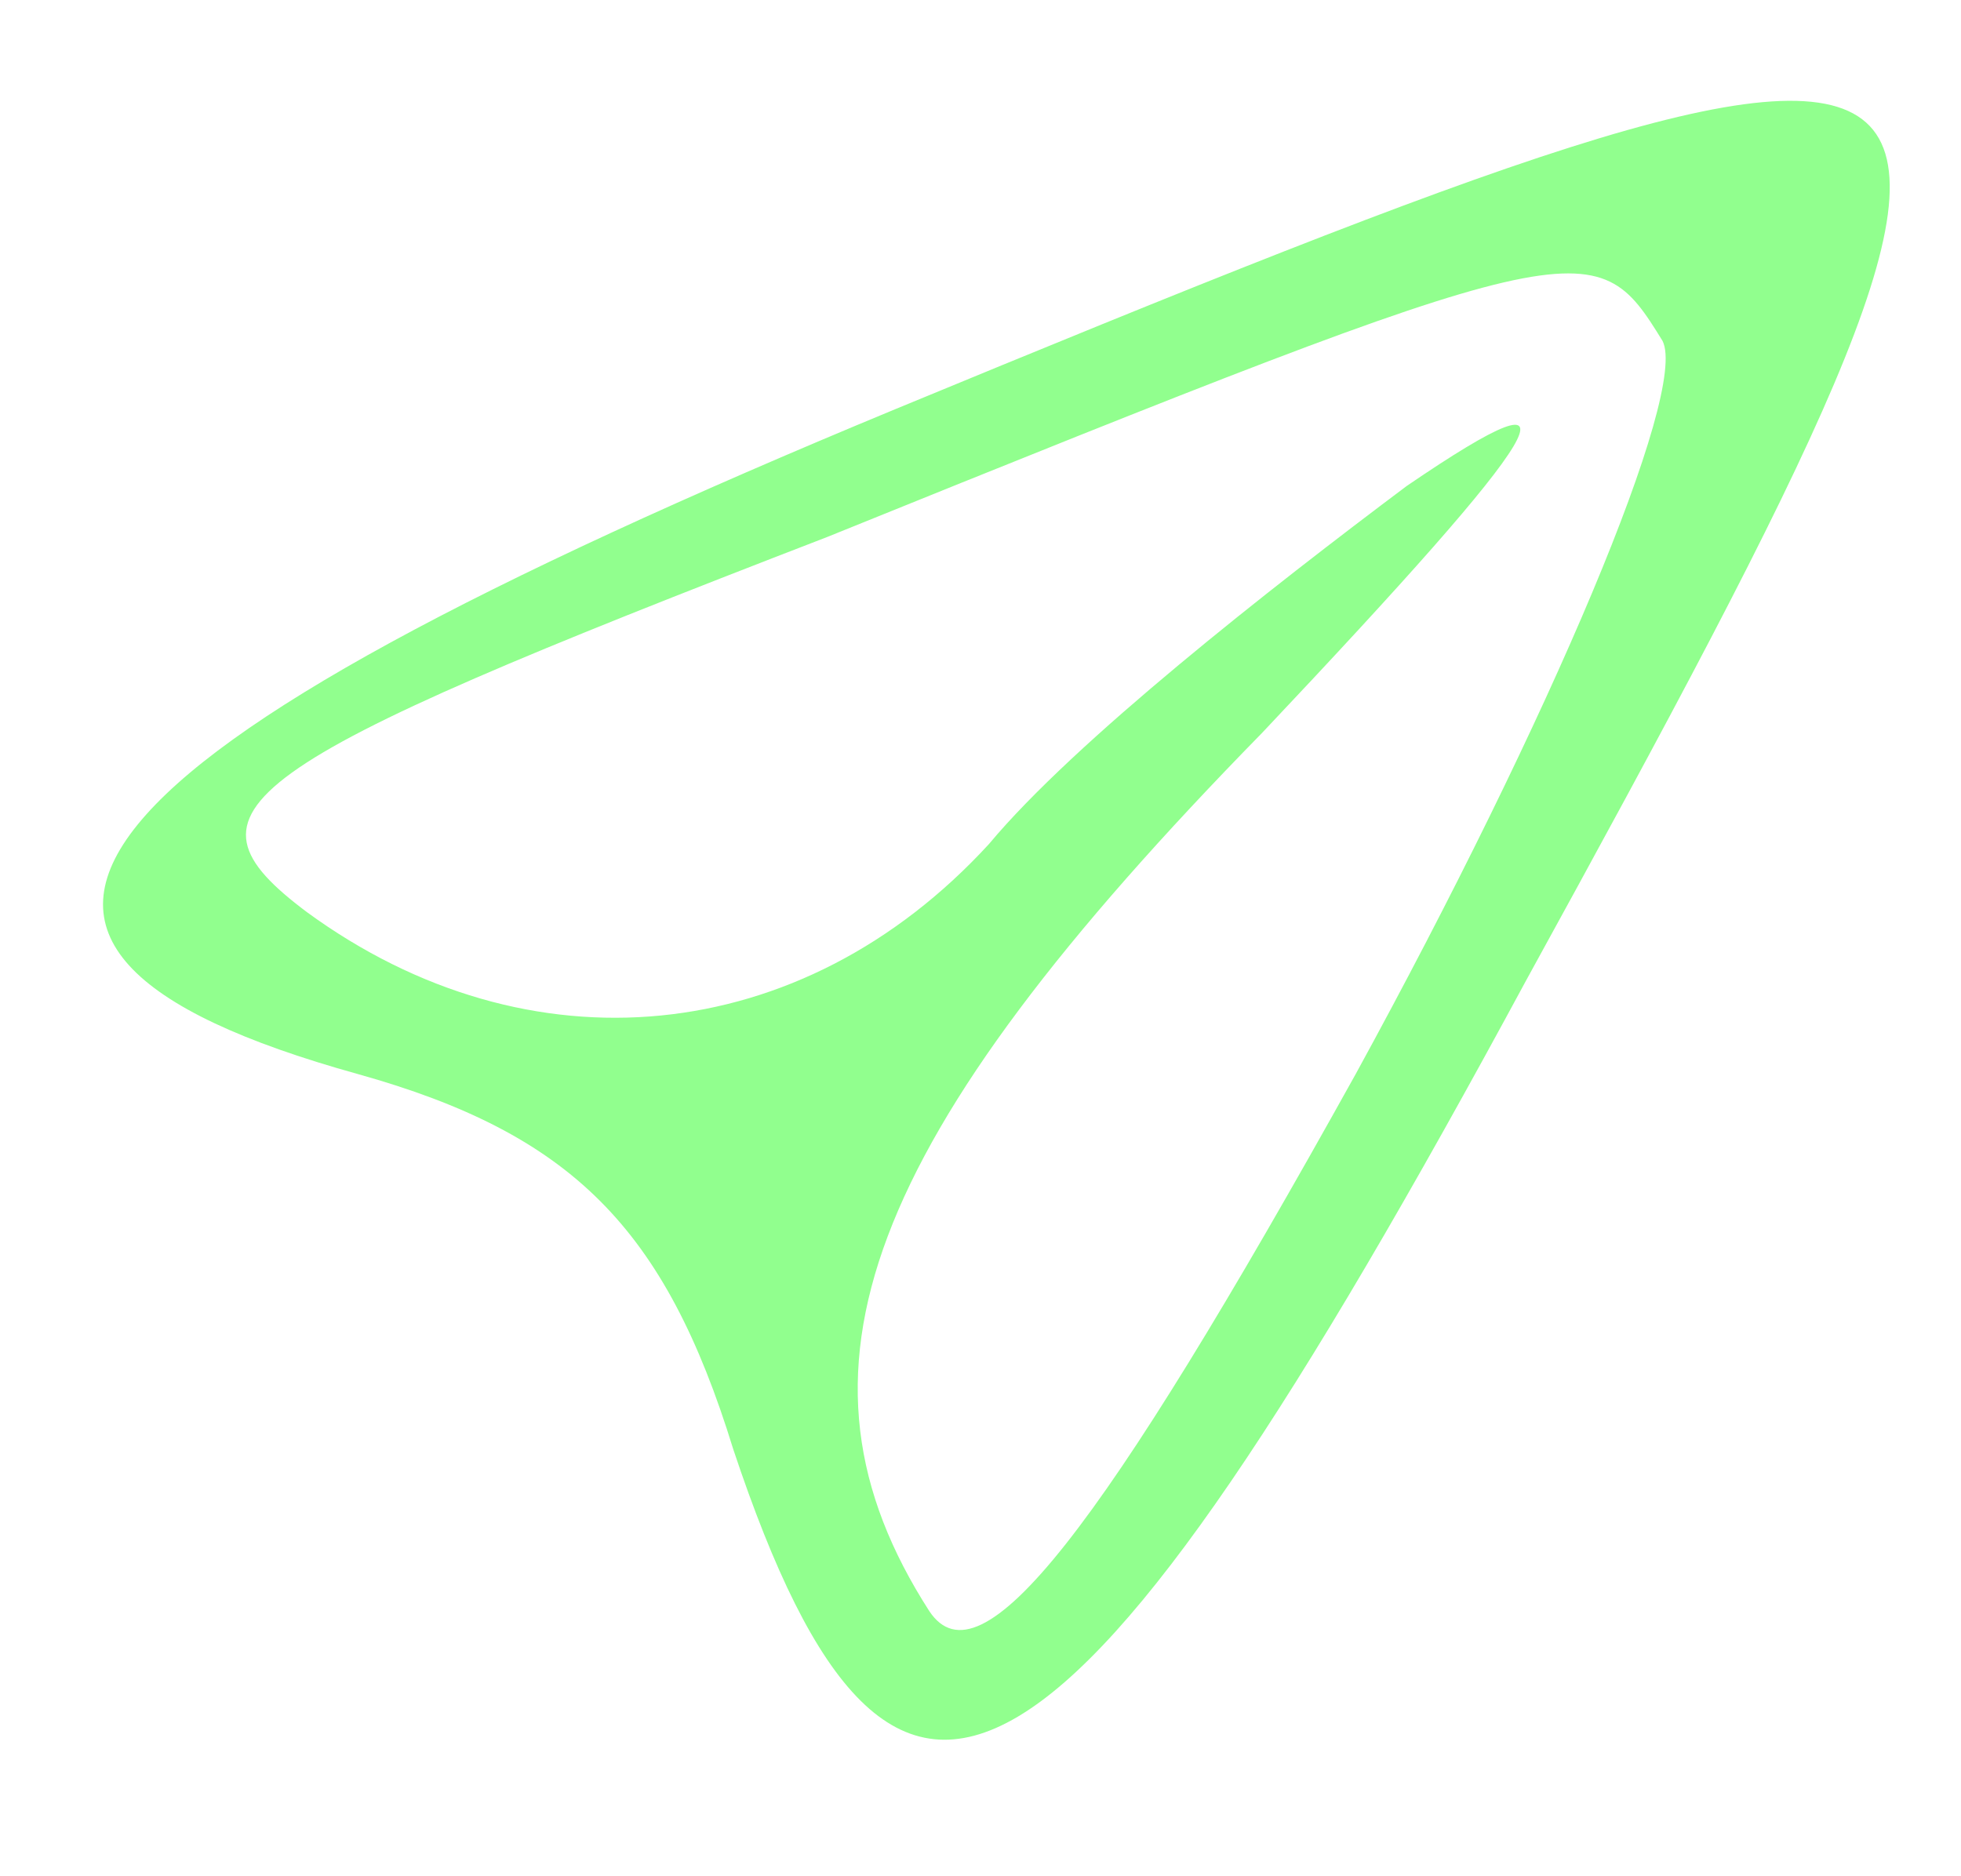
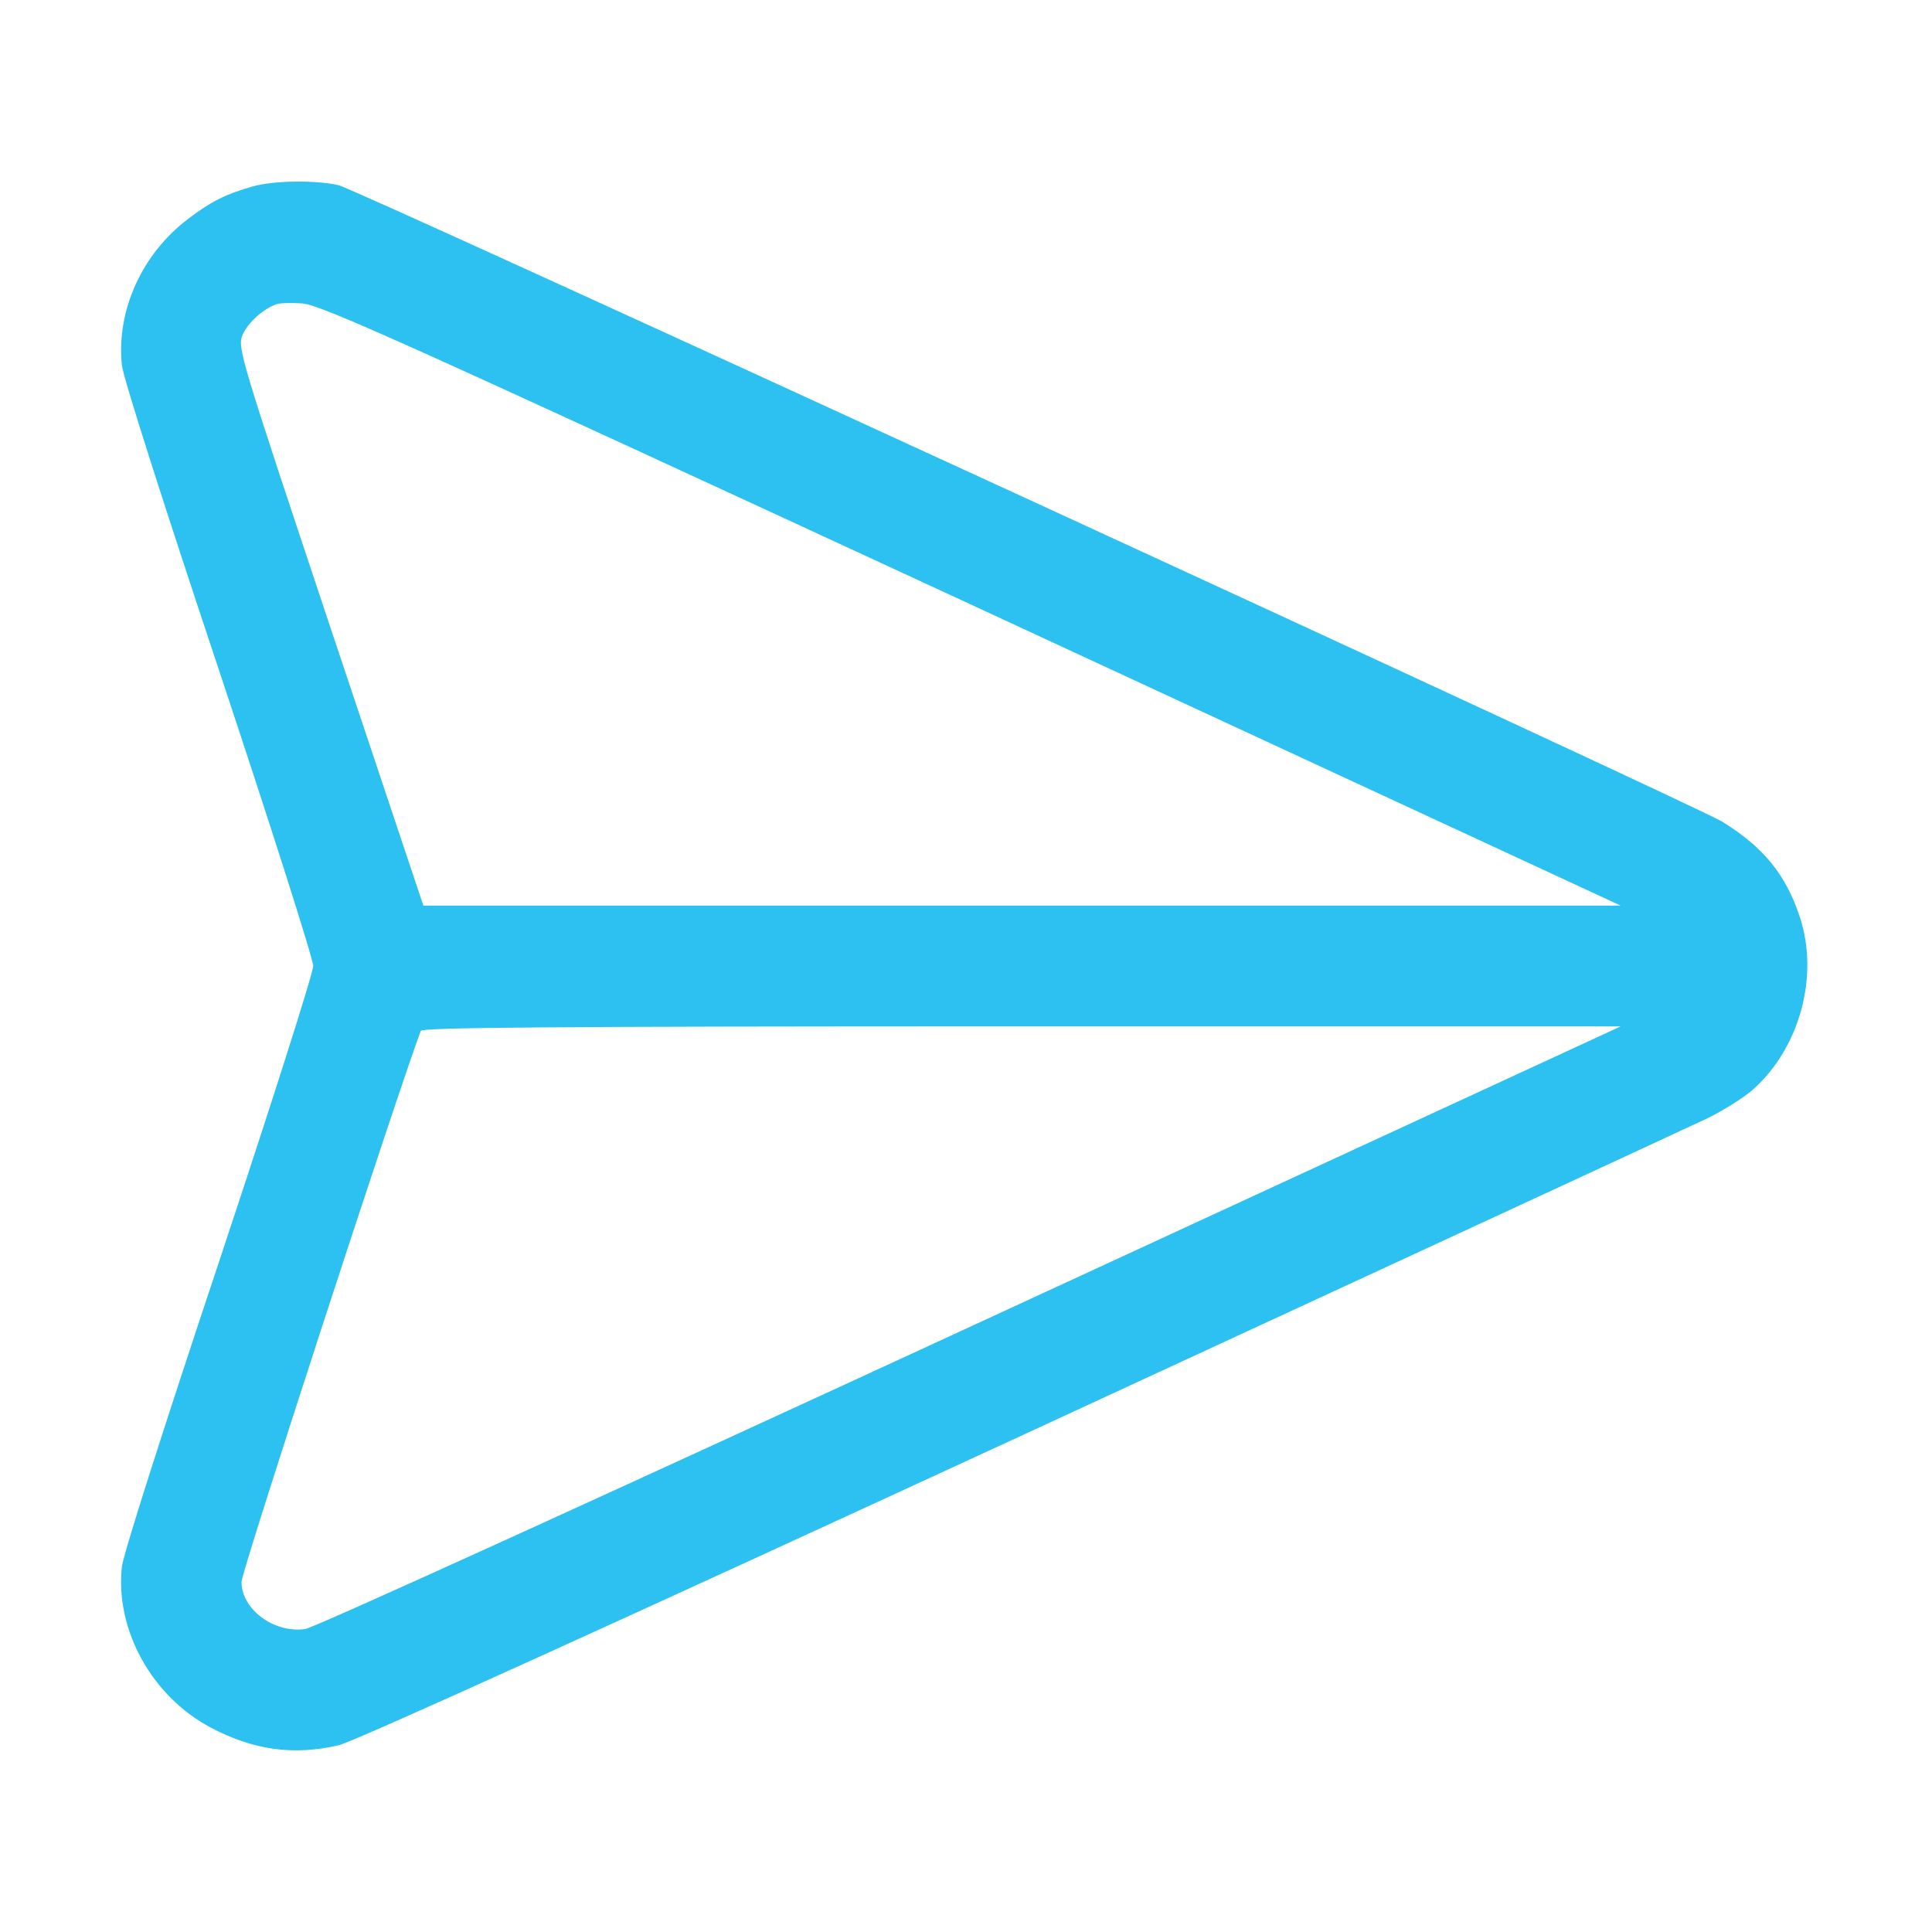
- <svg xmlns="http://www.w3.org/2000/svg" version="1.0" width="23pt" height="22pt" viewBox="0 0 23 22" preserveAspectRatio="xMidYMid meet">
-   <g transform="translate(0,22) scale(0.1,-0.1)" fill="#91FF8E" stroke="none">
-     <path d="M105 172 c-99 -41 -117 -63 -63 -78 25 -7 36 -18 44 -44 19 -57 39 -45 93 55 67 122 64 124 -74 67z m90 8 c3 -6 -13 -44 -36 -86 -30 -54 -44 -72 -50 -63 -18 28 -8 55 39 103 34 36 39 44 17 29 -16 -12 -39 -30 -49 -42 -22 -24 -54 -27 -80 -8 -16 12 -9 17 61 44 89 36 90 36 98 23z" />
+ <svg xmlns="http://www.w3.org/2000/svg" version="1.0" width="512pt" height="512pt" viewBox="0 0 512 512" preserveAspectRatio="xMidYMid meet">
+   <g transform="translate(0,512) scale(0.1,-0.1)" width="35px" height="35px" fill="#2CC1F1" stroke="none">
+     <path d="M670 4626 c-71 -20 -111 -40 -170 -85 -124 -93 -192 -244 -177 -389 4 -34 107 -357 257 -807 137 -412 250 -766 250 -785 0 -19 -113 -373 -250 -785 -150 -450 -253 -773 -257 -807 -18 -167 79 -343 235 -426 113 -60 220 -75 340 -47 41 10 705 311 1806 819 959 443 1778 822 1820 842 43 21 97 55 121 76 125 111 177 303 124 460 -37 111 -95 182 -204 250 -67 42 -3617 1675 -3667 1687 -60 14 -171 13 -228 -3z m1905 -1109 l1720 -797 -1587 0 -1586 0 -247 739 c-242 726 -246 740 -232 774 14 31 50 65 87 80 8 4 40 5 70 3 49 -3 253 -95 1775 -799z m-4 -1913 c-949 -438 -1741 -799 -1762 -801 -83 -12 -169 52 -169 125 0 27 401 1259 475 1460 3 9 331 12 1592 12 l1588 0 -1724 -796z" />
  </g>
</svg>
